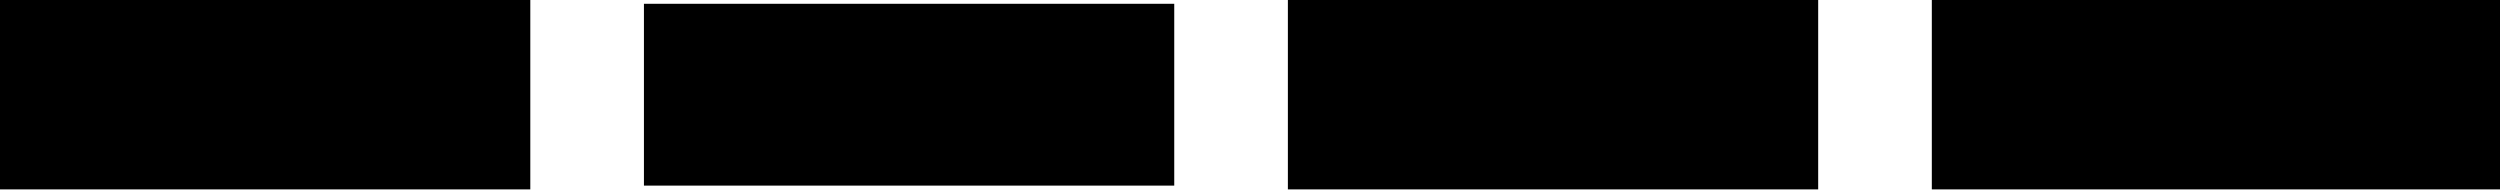
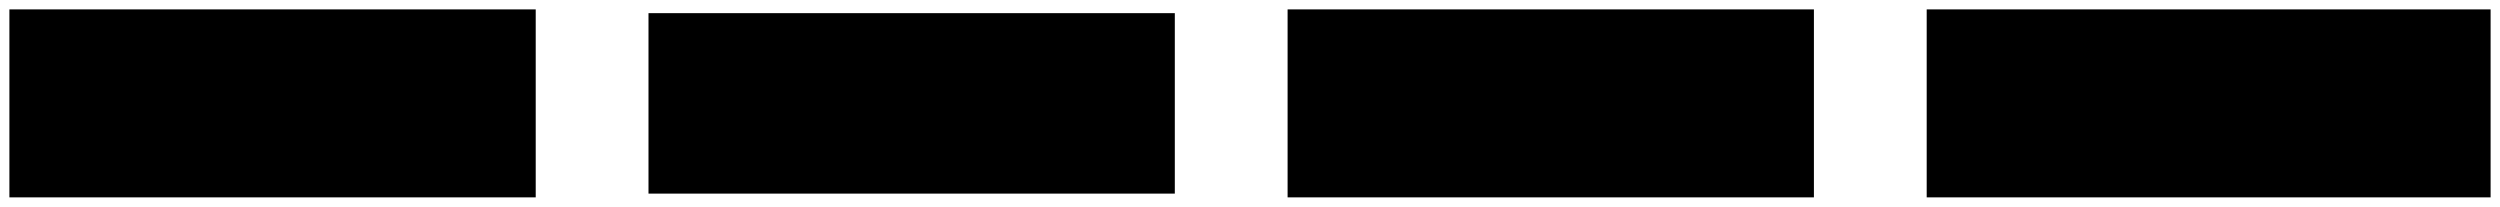
- <svg xmlns="http://www.w3.org/2000/svg" version="1.1" viewBox="0 0 528 40">
-   <path d="m0 0h112v40h-112z" stroke-width="8" />
-   <path d="m136 0.8h112v38.4h-112z" stroke-width="8" />
-   <path d="m272 0h112v40h-112z" stroke-width="8" />
-   <path d="m408 0h120v40h-120z" stroke-width="8" />
+ <svg xmlns="http://www.w3.org/2000/svg" height="44" version="1.1" width="532" viewBox="0 0 532 44">
+   <path d="m2 2h112v40h-112z" stroke-width="8" />
+   <path d="m138 2.8h112v38.4h-112z" stroke-width="8" />
+   <path d="m274 2h112v40h-112z" stroke-width="8" />
+   <path d="m410 2h120v40h-120z" stroke-width="8" />
</svg>
